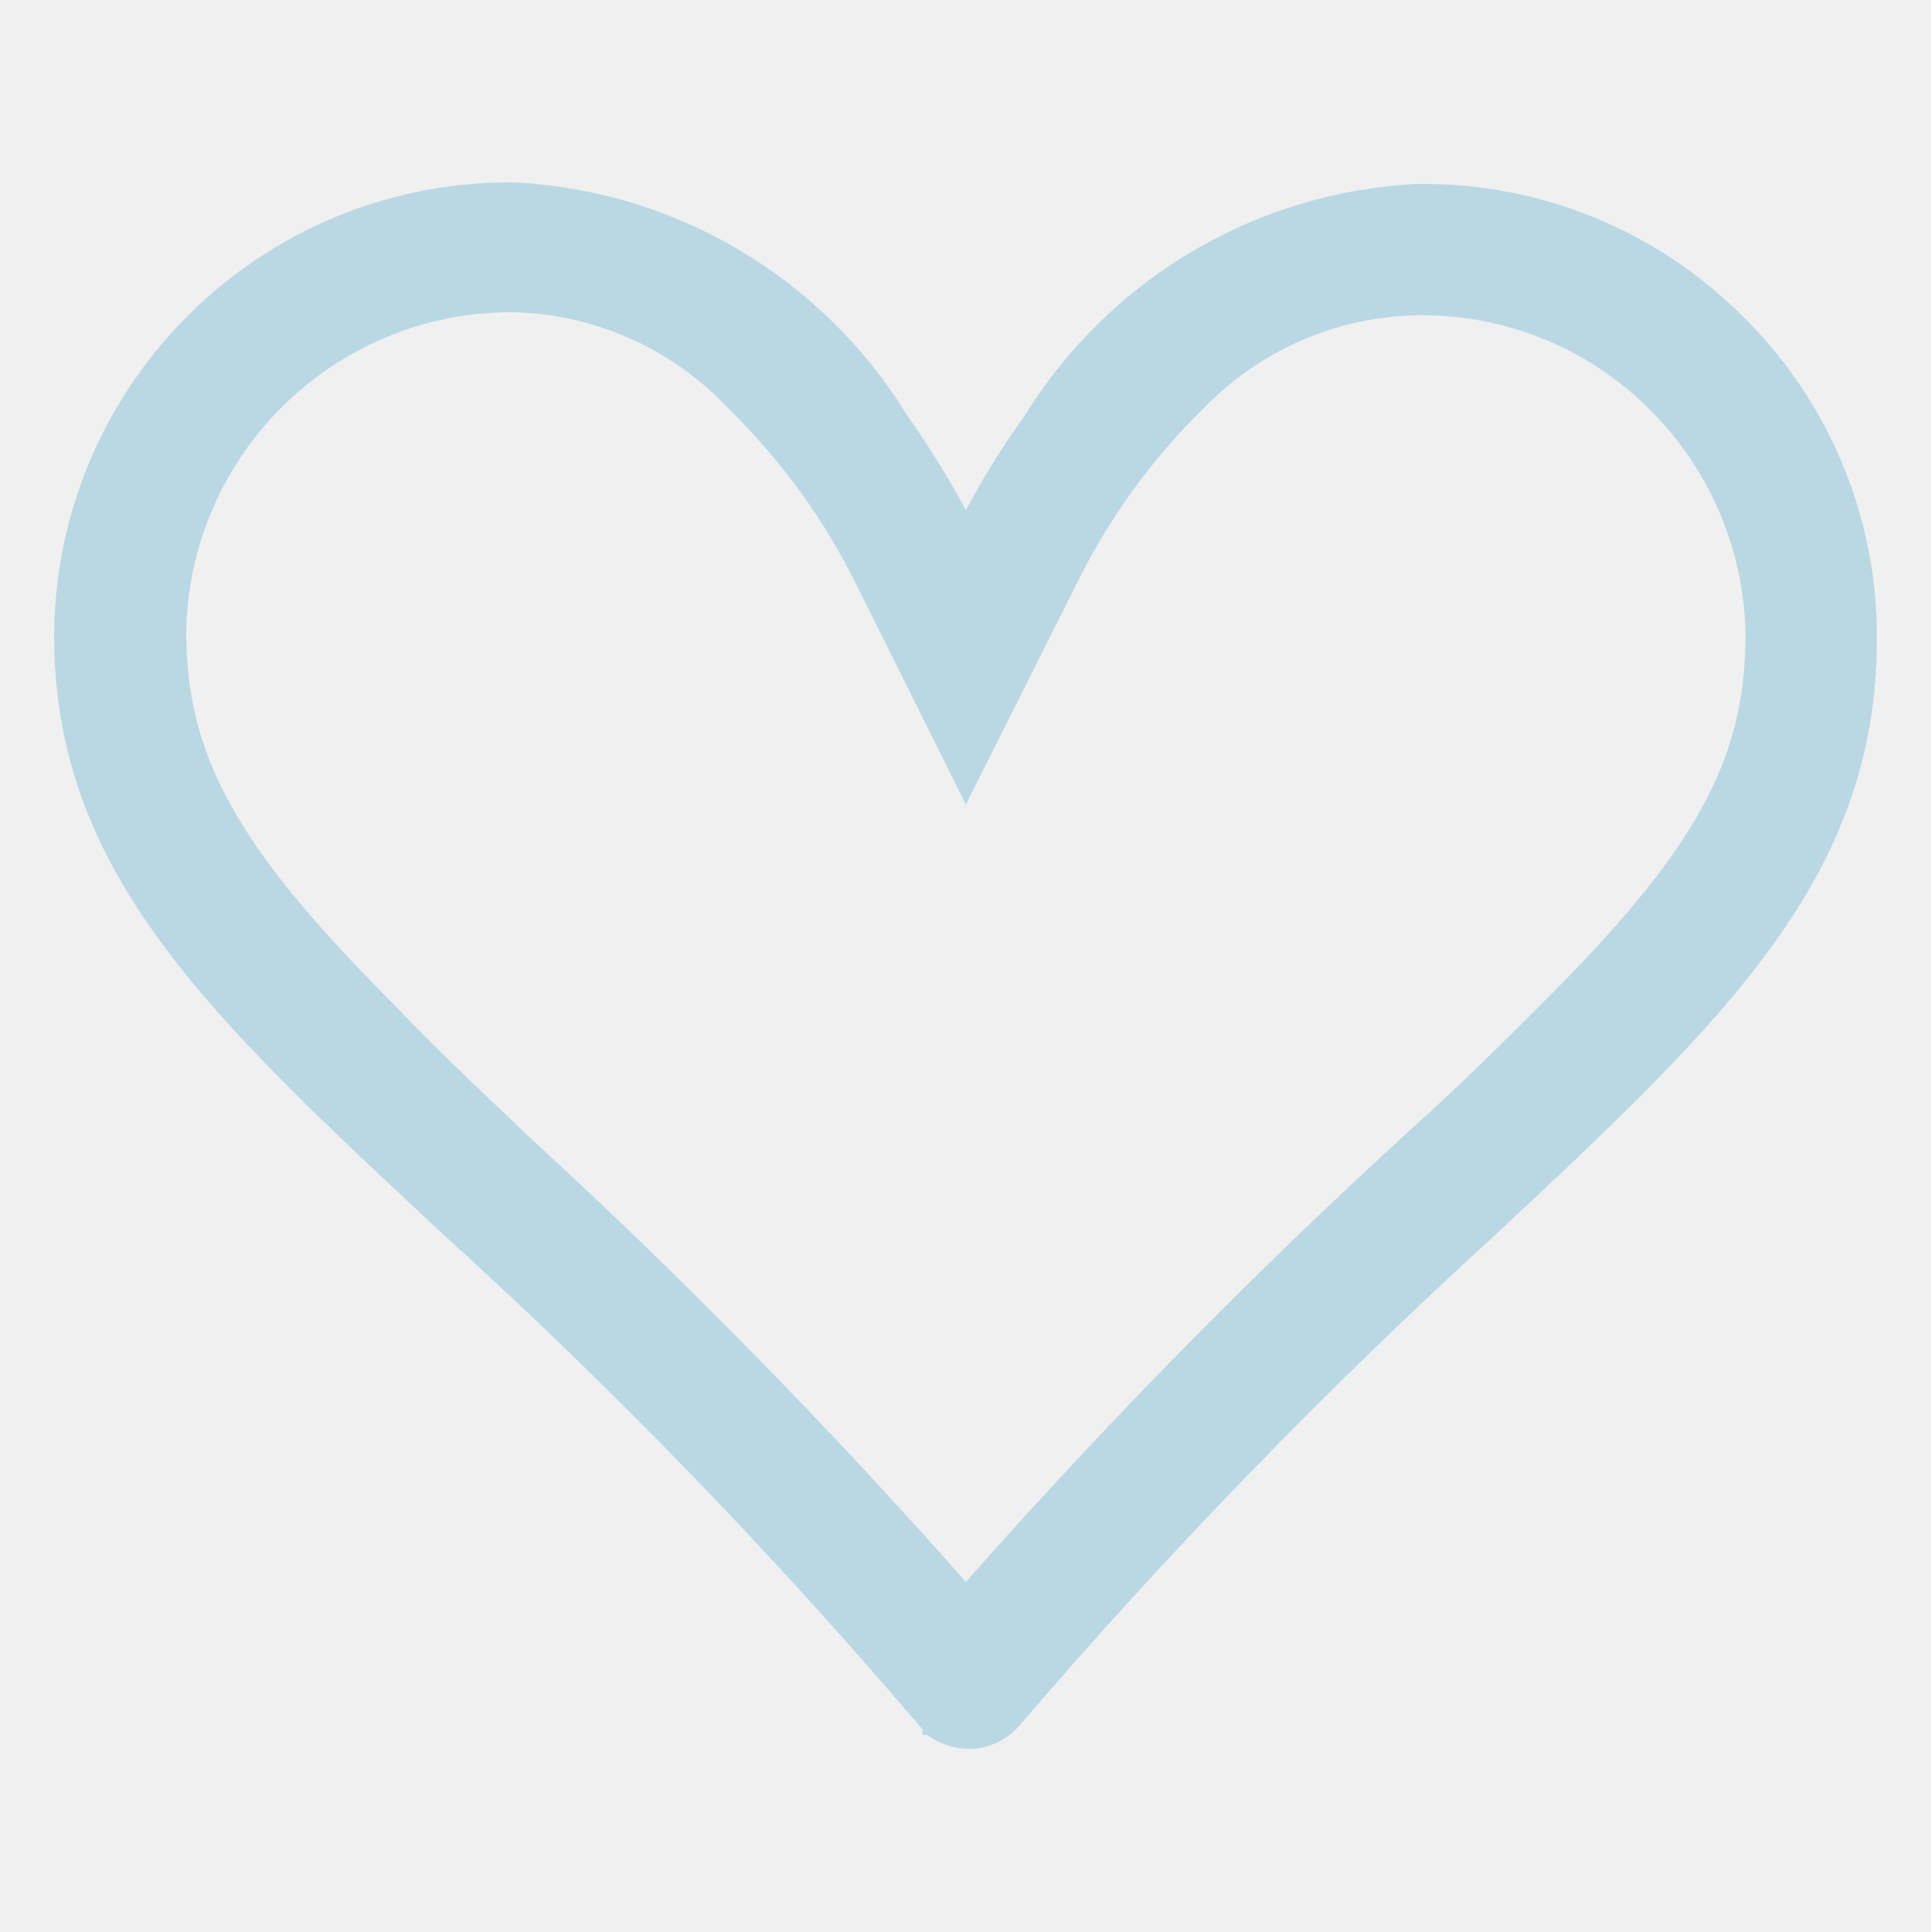
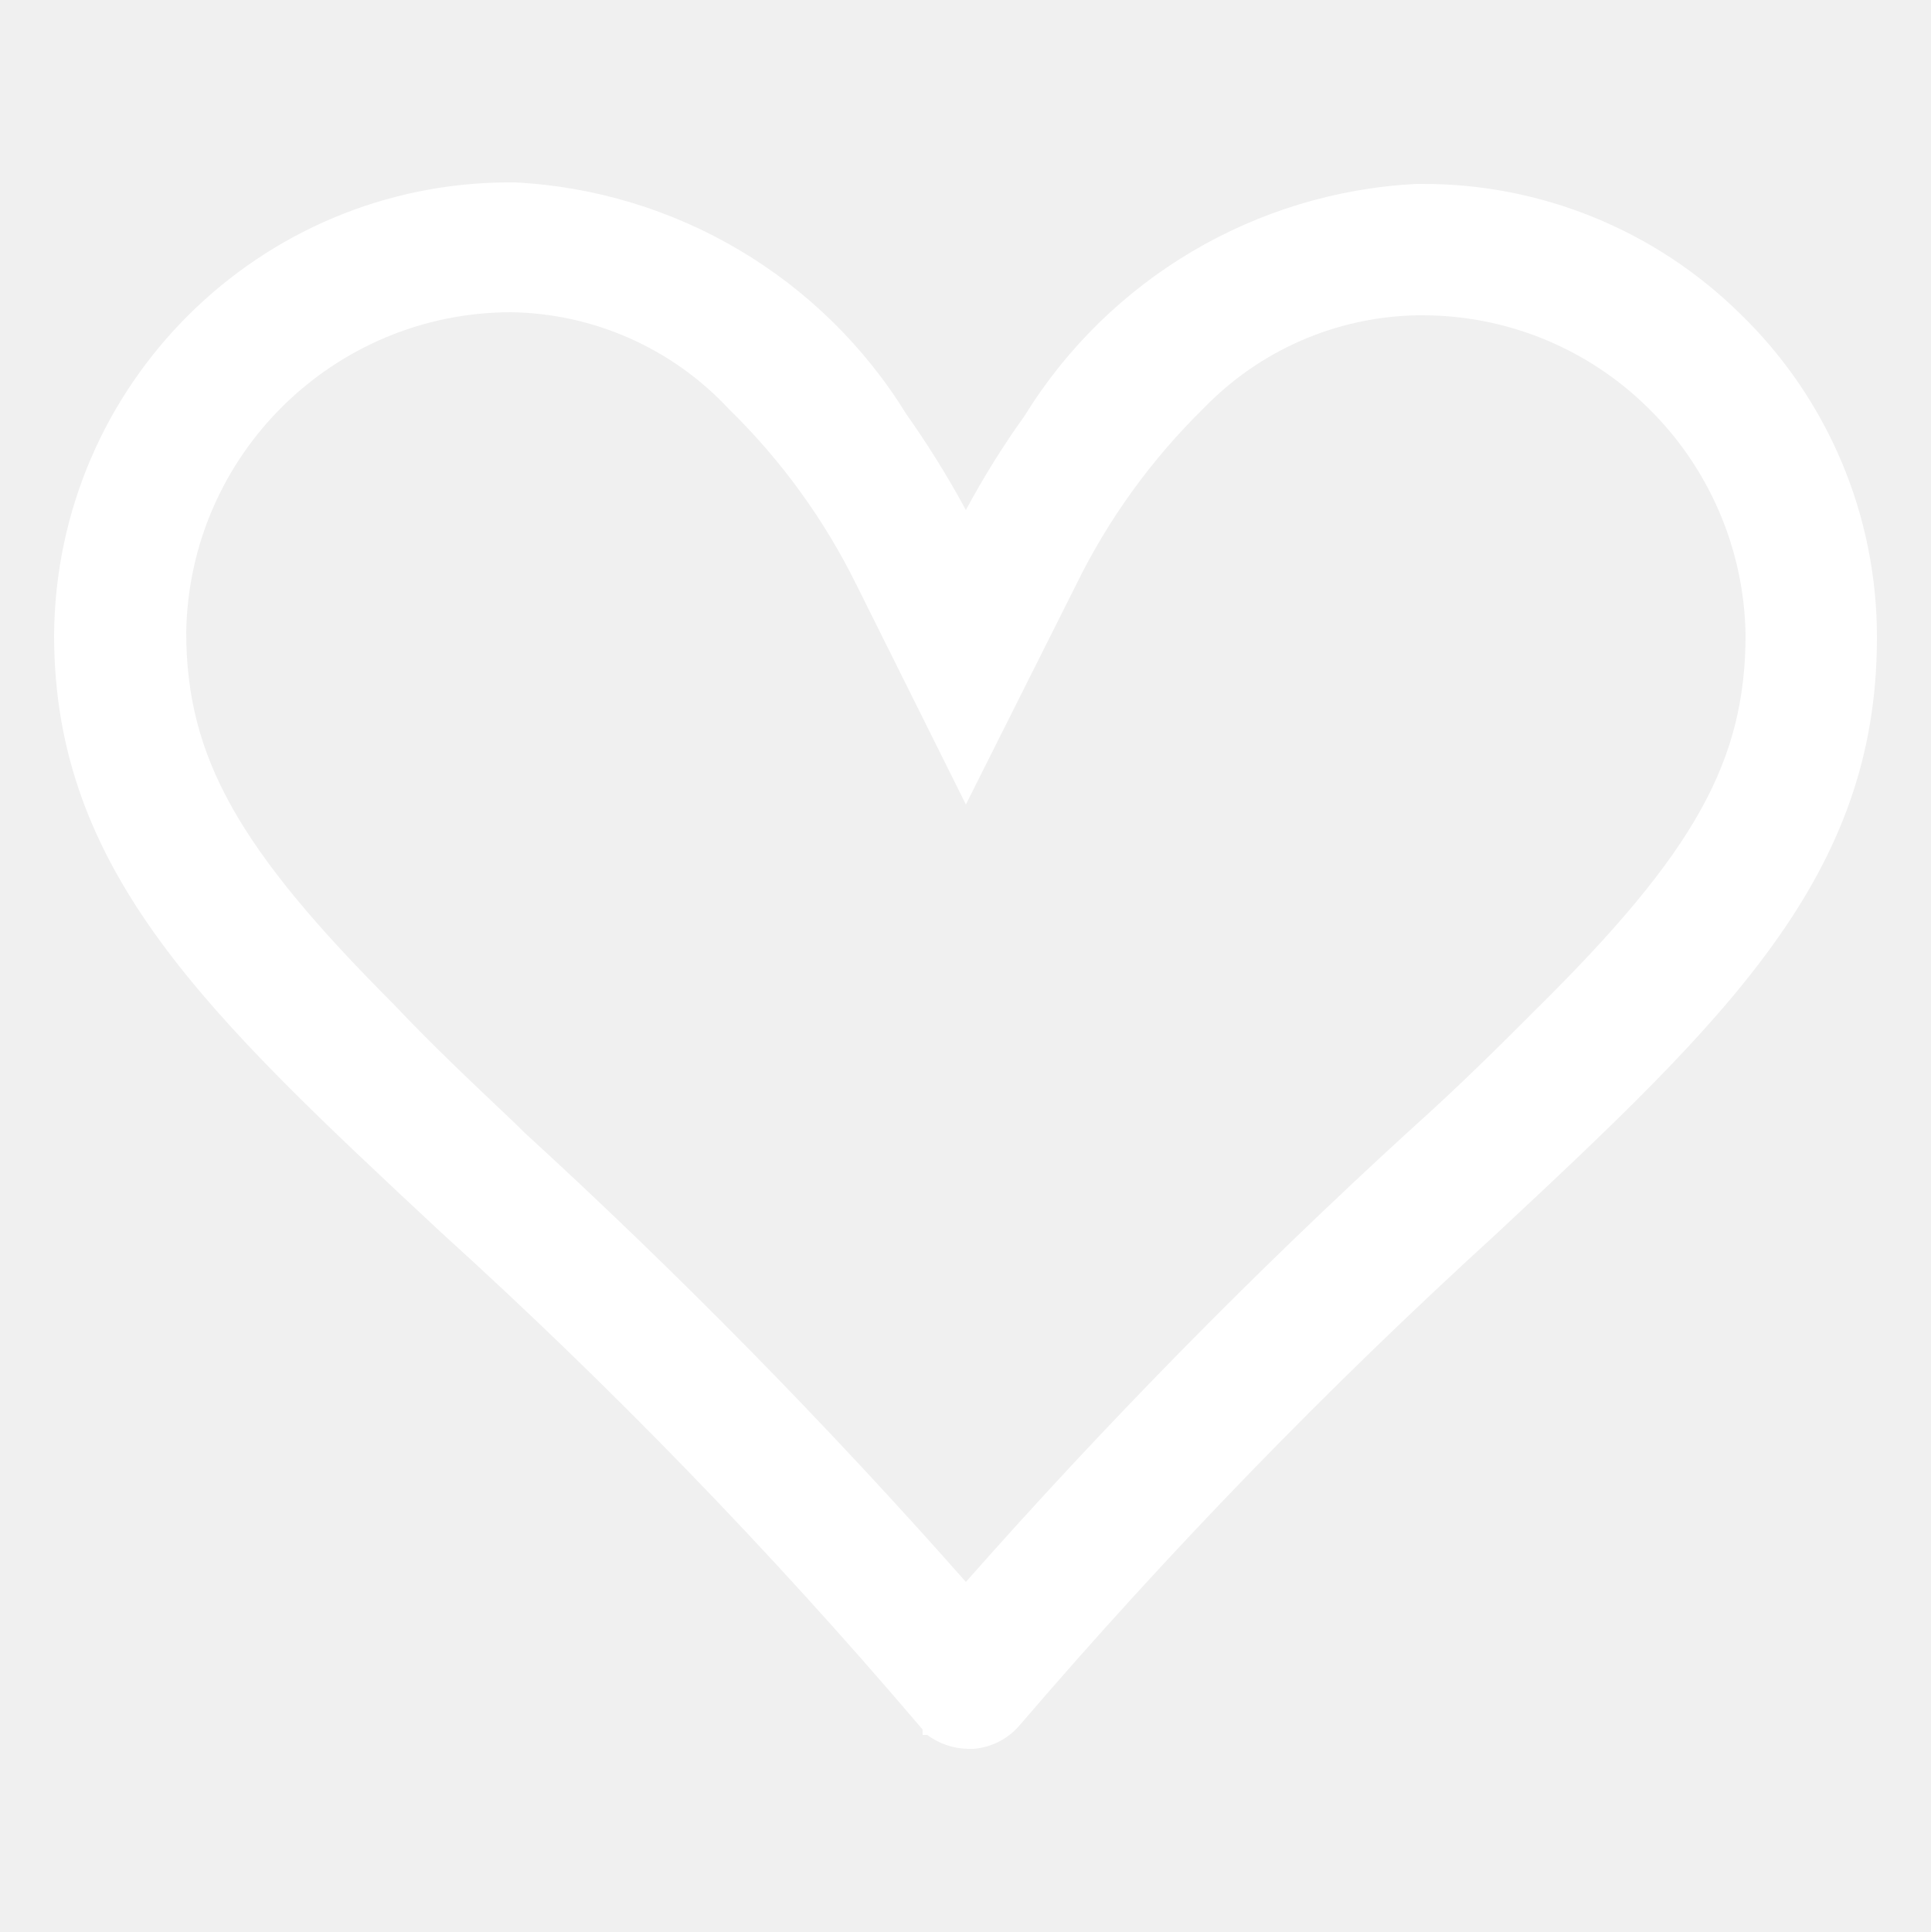
<svg xmlns="http://www.w3.org/2000/svg" id="Camada_1" data-name="Camada 1" viewBox="0 0 24.99 25">
  <defs>
-     <style>.cls-1{fill:#b9d8e4;}</style>
+     <style>.cls-1{fill:white;}</style>
  </defs>
  <path class="cls-1" d="M22.52,4.06a5.84,5.84,0,0,0-4.13-1.68h-.06a6.34,6.34,0,0,0-5.07,3A11.11,11.11,0,0,0,12.5,6.6a12.19,12.19,0,0,0-.77-1.24,6.33,6.33,0,0,0-5.07-3H6.6A5.9,5.9,0,0,0,.7,8.22c0,3.07,2,4.92,5,7.72a68.8,68.8,0,0,1,6.18,6.37l.06.07v.07H12a.91.91,0,0,0,.53.18h.07a.88.88,0,0,0,.6-.31l0,0a72.17,72.17,0,0,1,6.15-6.34c3-2.8,4.94-4.64,4.94-7.72A5.81,5.81,0,0,0,22.52,4.06Zm.07,4.15c0,1.64-.66,2.82-2.69,4.83-.47.47-1,1-1.67,1.6a76.9,76.9,0,0,0-5.73,5.83,76.9,76.9,0,0,0-5.73-5.83l-.1-.1C6.1,14,5.57,13.5,5.1,13c-2-2-2.69-3.19-2.69-4.82a4.21,4.21,0,0,1,4.2-4.14h0A3.93,3.93,0,0,1,9.43,5.29a8.34,8.34,0,0,1,1.66,2.29l1.41,2.83,1.42-2.83a8.33,8.33,0,0,1,1.66-2.3,3.94,3.94,0,0,1,2.76-1.2h.06a4.15,4.15,0,0,1,2.92,1.19A4.2,4.2,0,0,1,22.59,8.21Z" />
</svg>
